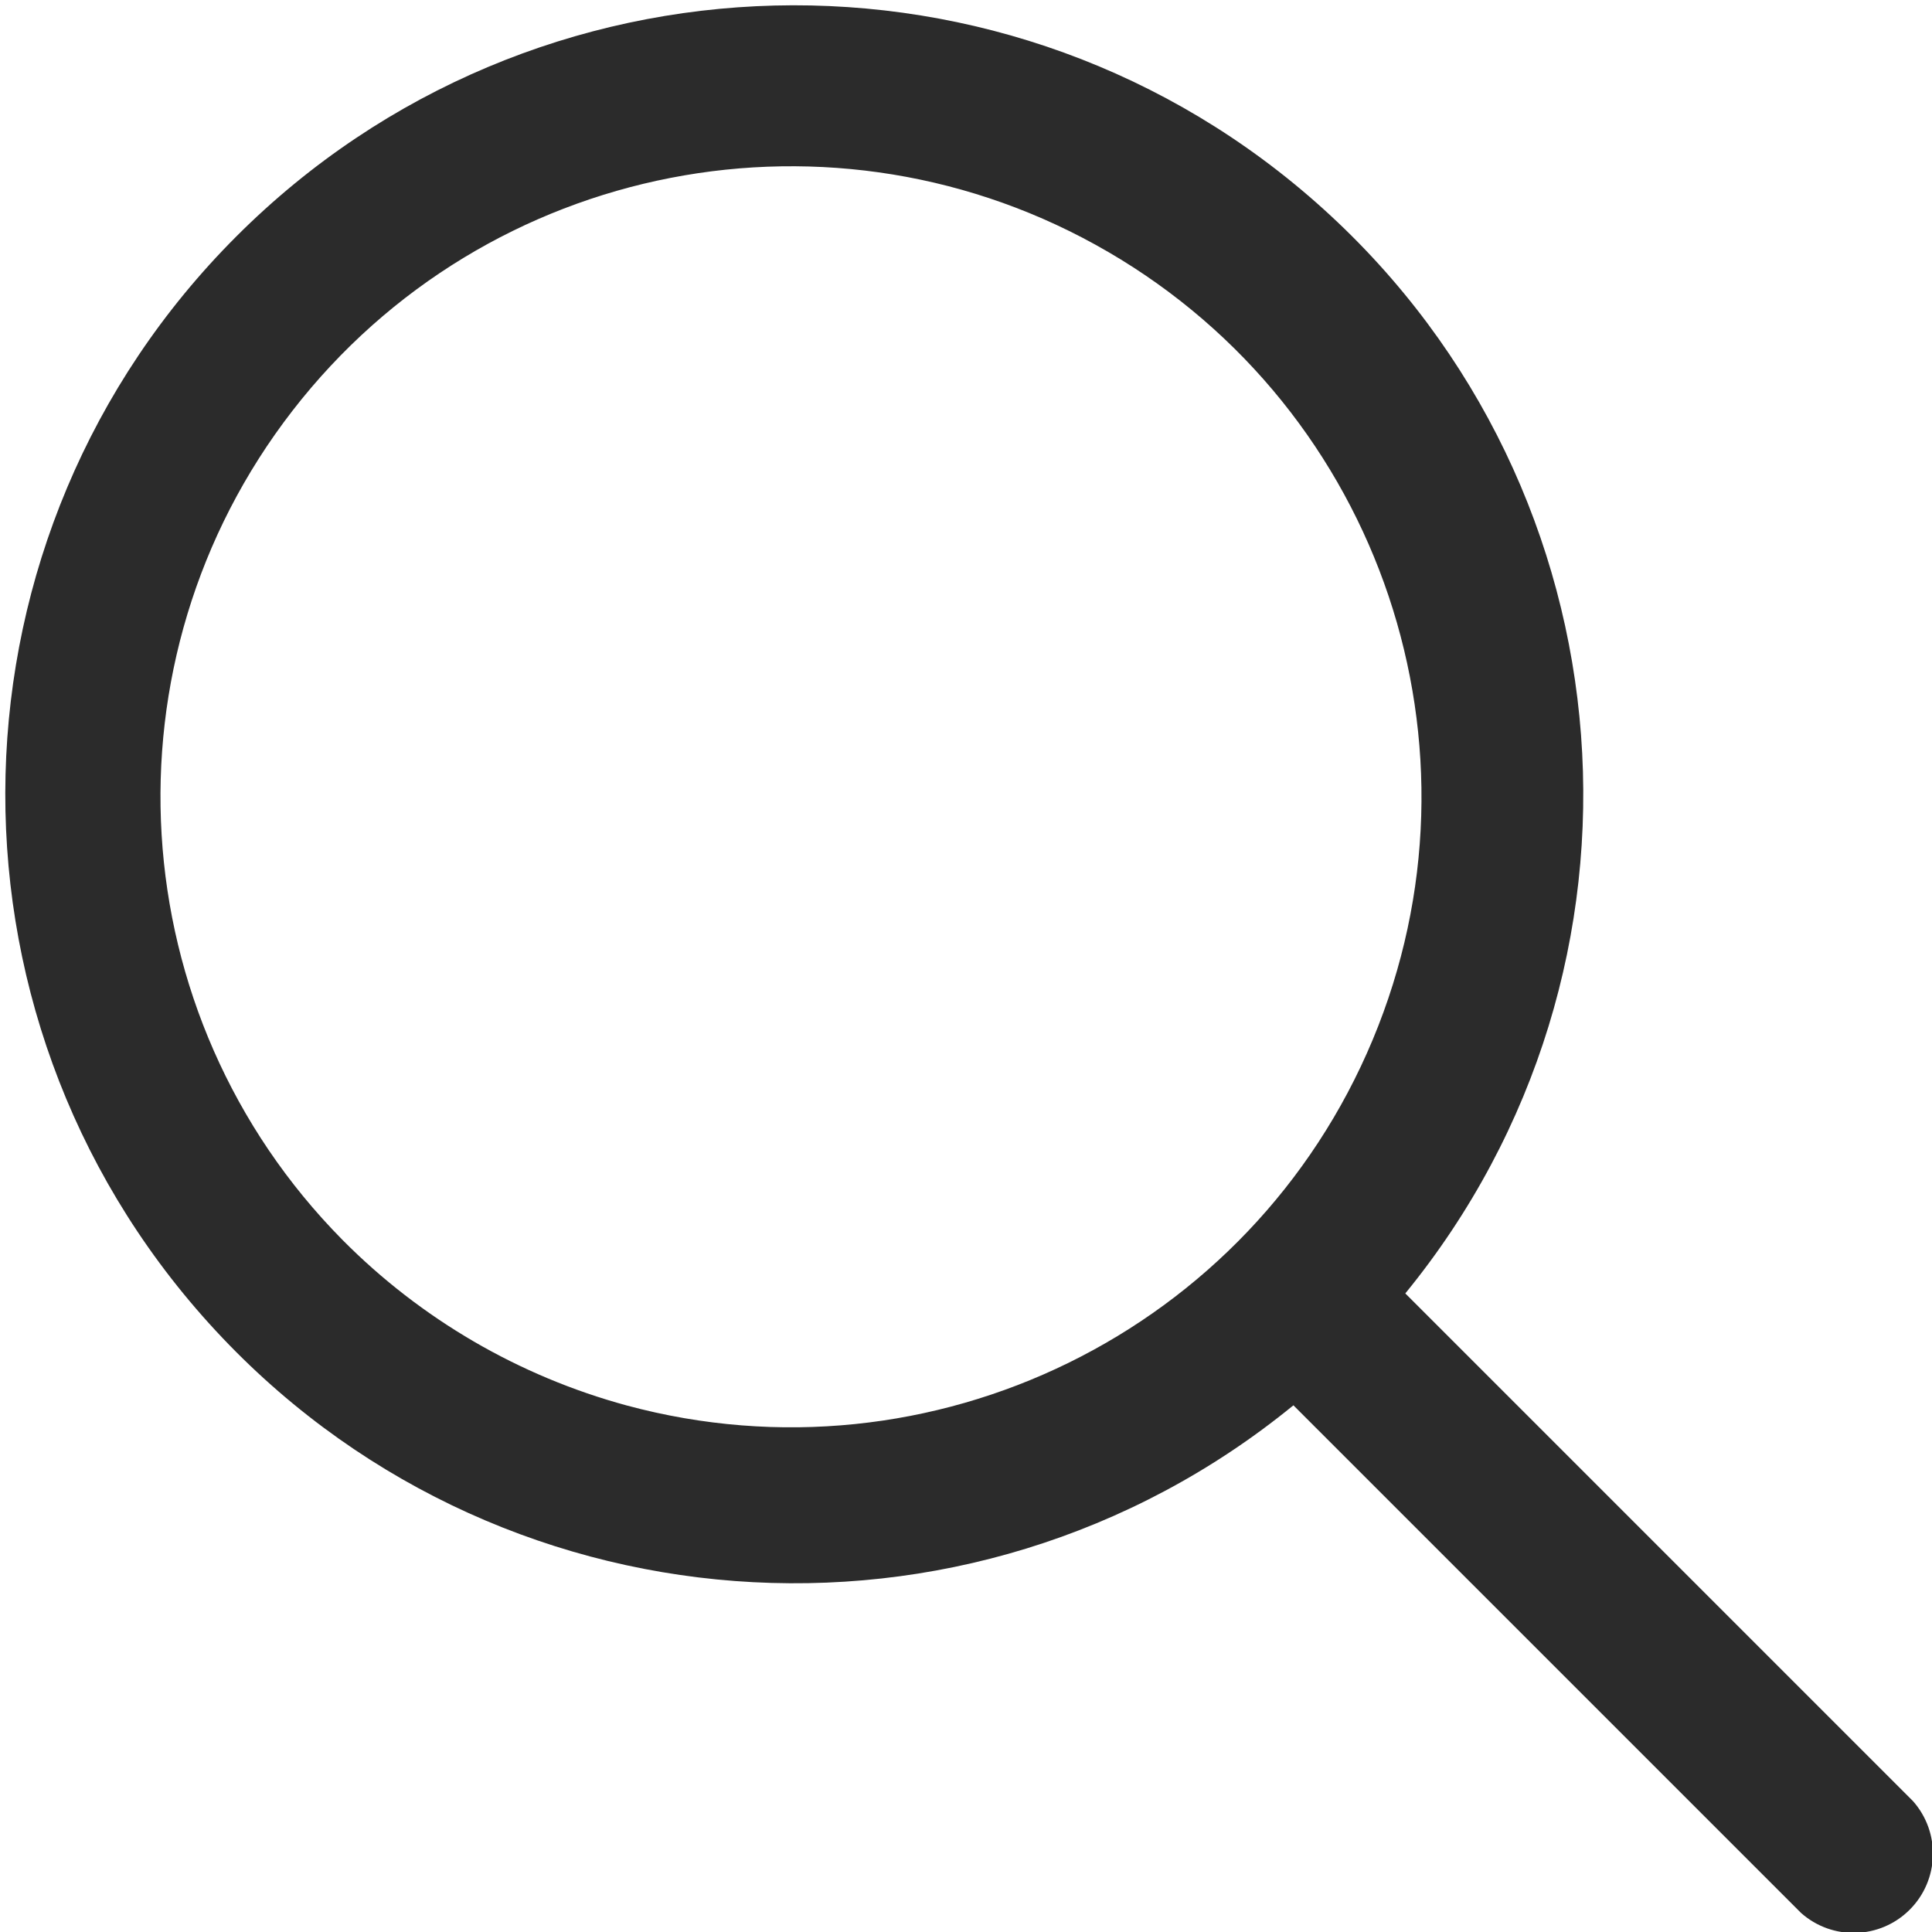
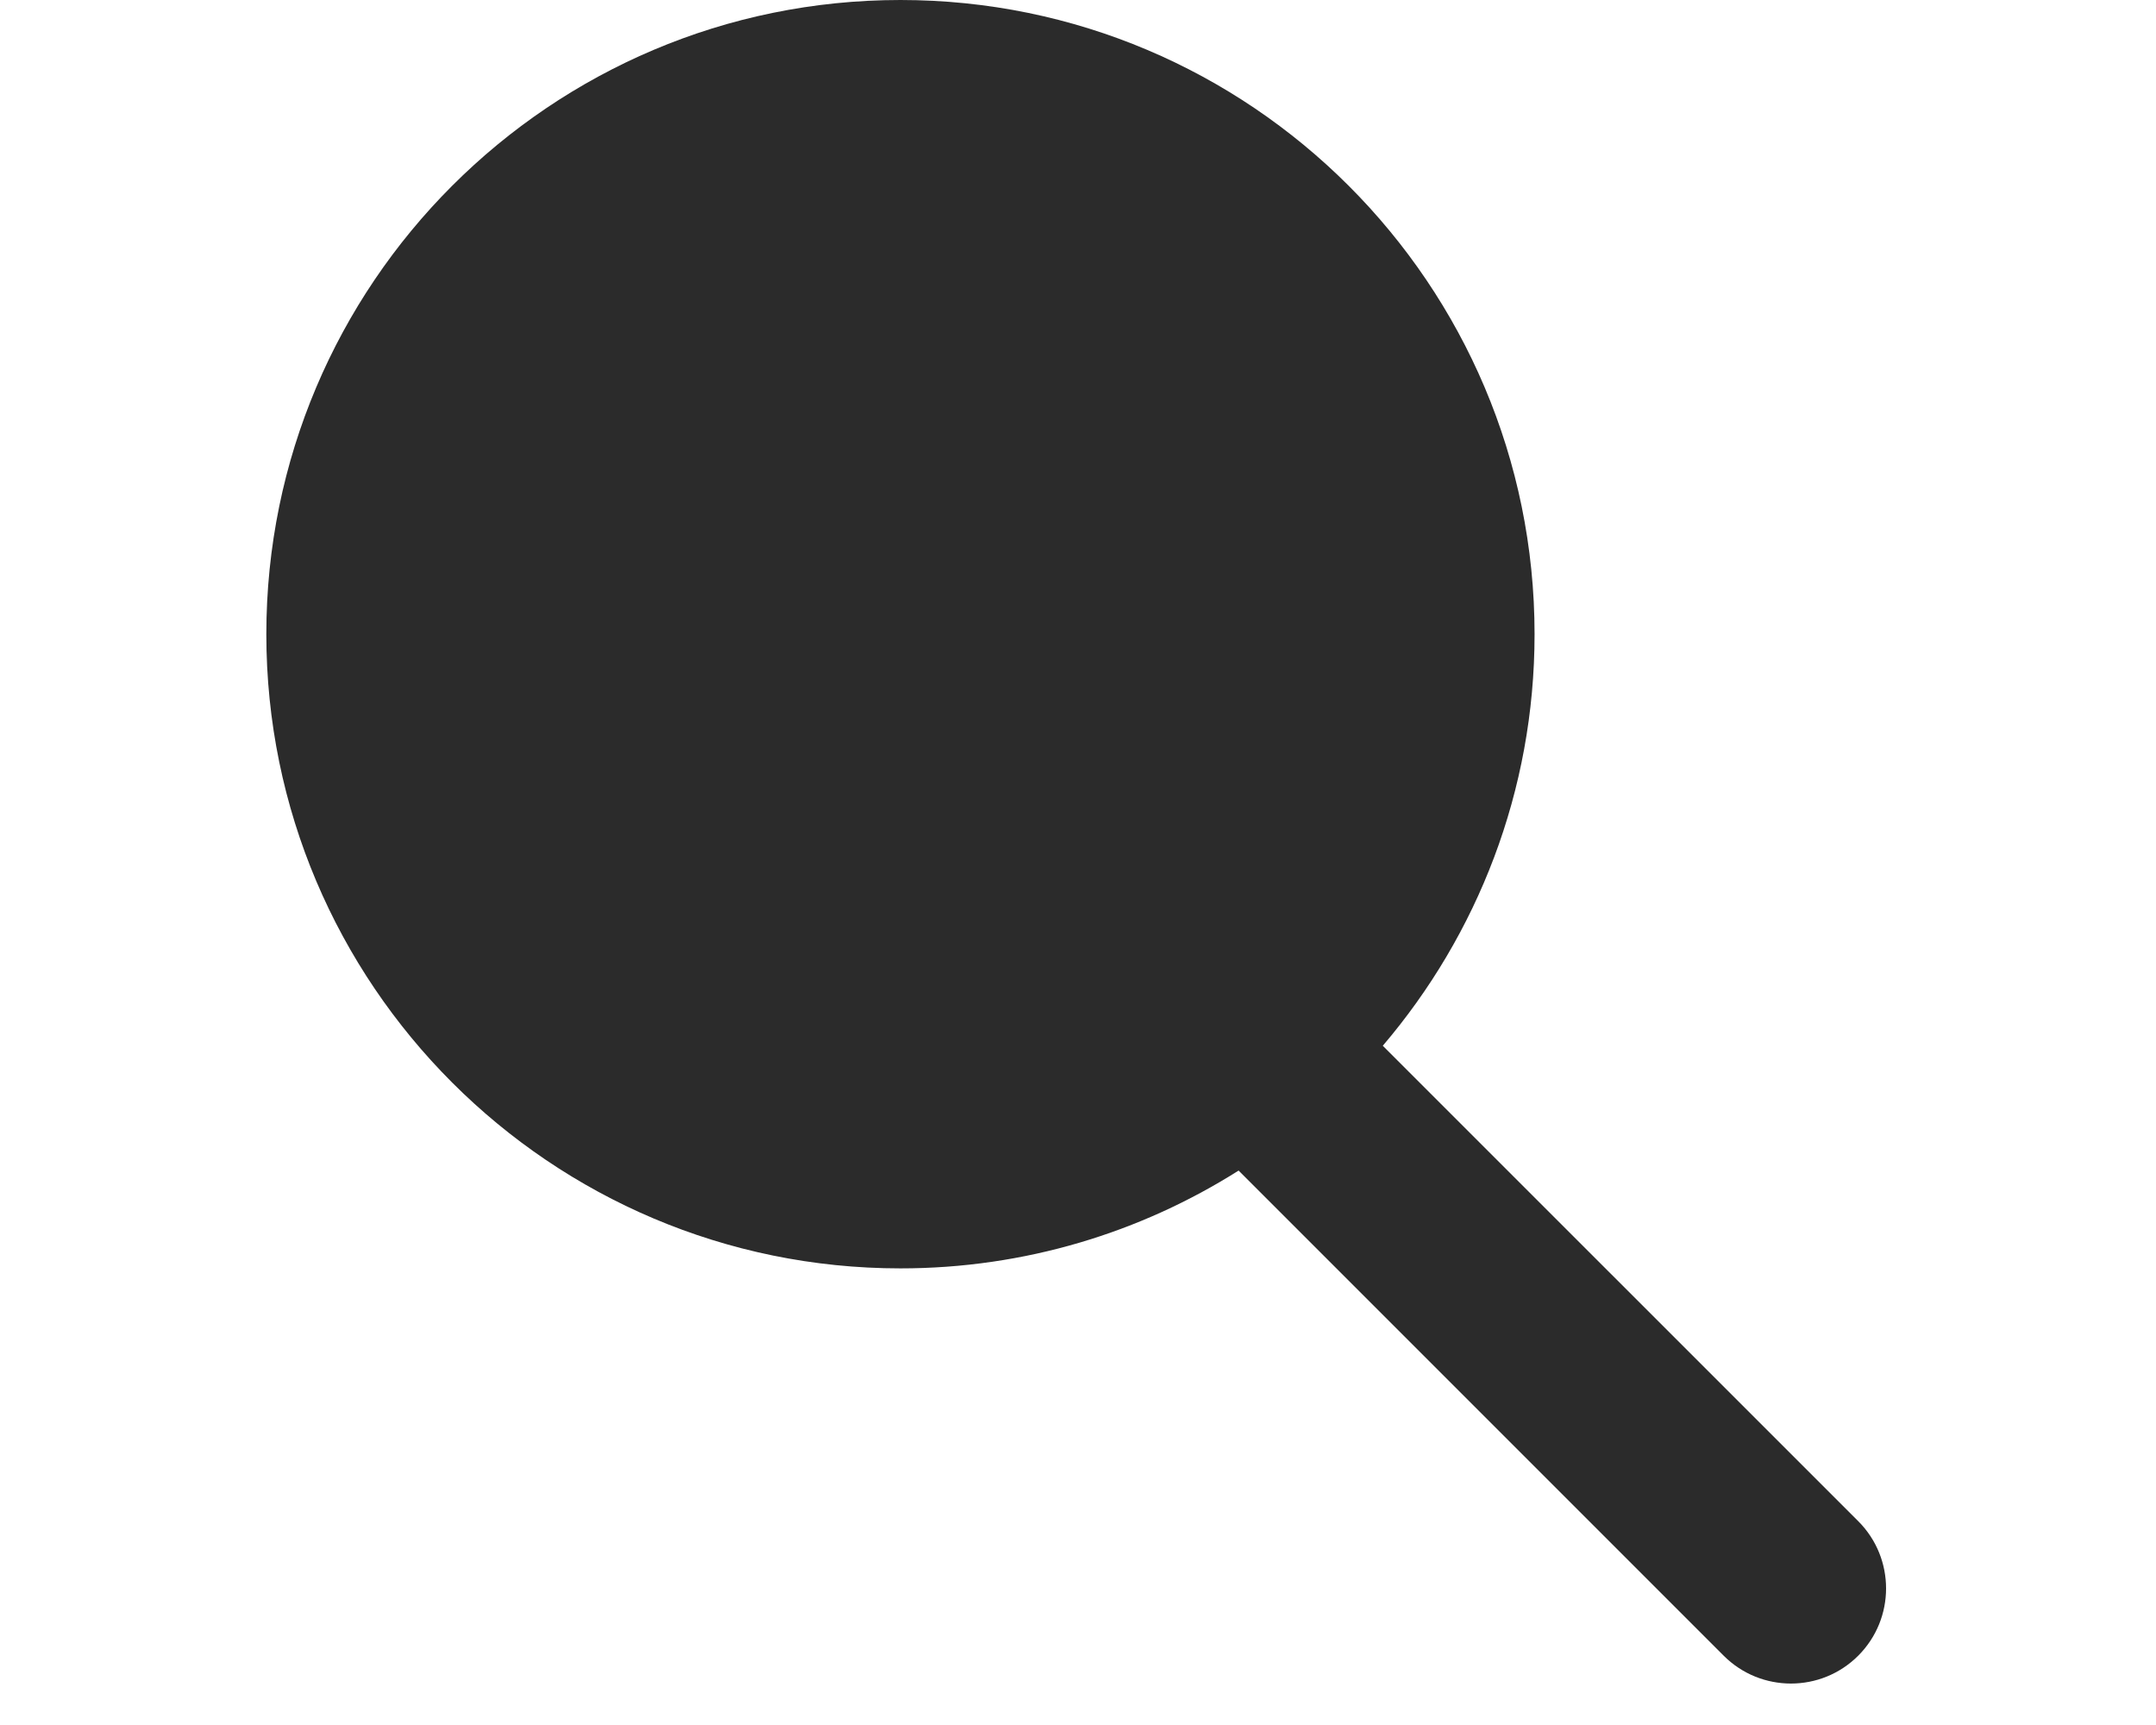
- <svg xmlns="http://www.w3.org/2000/svg" width="12.846" height="12.846" viewBox="0 0 12.846 12.846">
-   <path id="noun-search-3184147" d="M163.392,162.73l-3.375-3.375a5.246,5.246,0,1,0-.744.744l3.375,3.375a.527.527,0,0,0,.744-.744ZM152.951,159a4.192,4.192,0,1,1,1.889,1.1,4.218,4.218,0,0,1-1.889-1.1Z" transform="translate(-150.673 -150.755)" fill="#2b2b2b" />
+ <svg xmlns="http://www.w3.org/2000/svg" width="20" height="16" viewBox="0 0 16 17" fill="none">
+   <path fill-rule="evenodd" clip-rule="evenodd" d="M11.004 10.306L15.69 14.991C16.056 15.357 16.056 15.951 15.69 16.317C15.324 16.683 14.73 16.683 14.364 16.317L9.583 11.536C8.618 12.146 7.475 12.5 6.25 12.5C2.8 12.5 0 9.699 0 6.25C0 2.8 2.8 0 6.25 0C9.699 0 12.5 2.8 12.5 6.25C12.5 7.797 11.936 9.213 11.004 10.306Z" fill="#2b2b2b" />
</svg>
